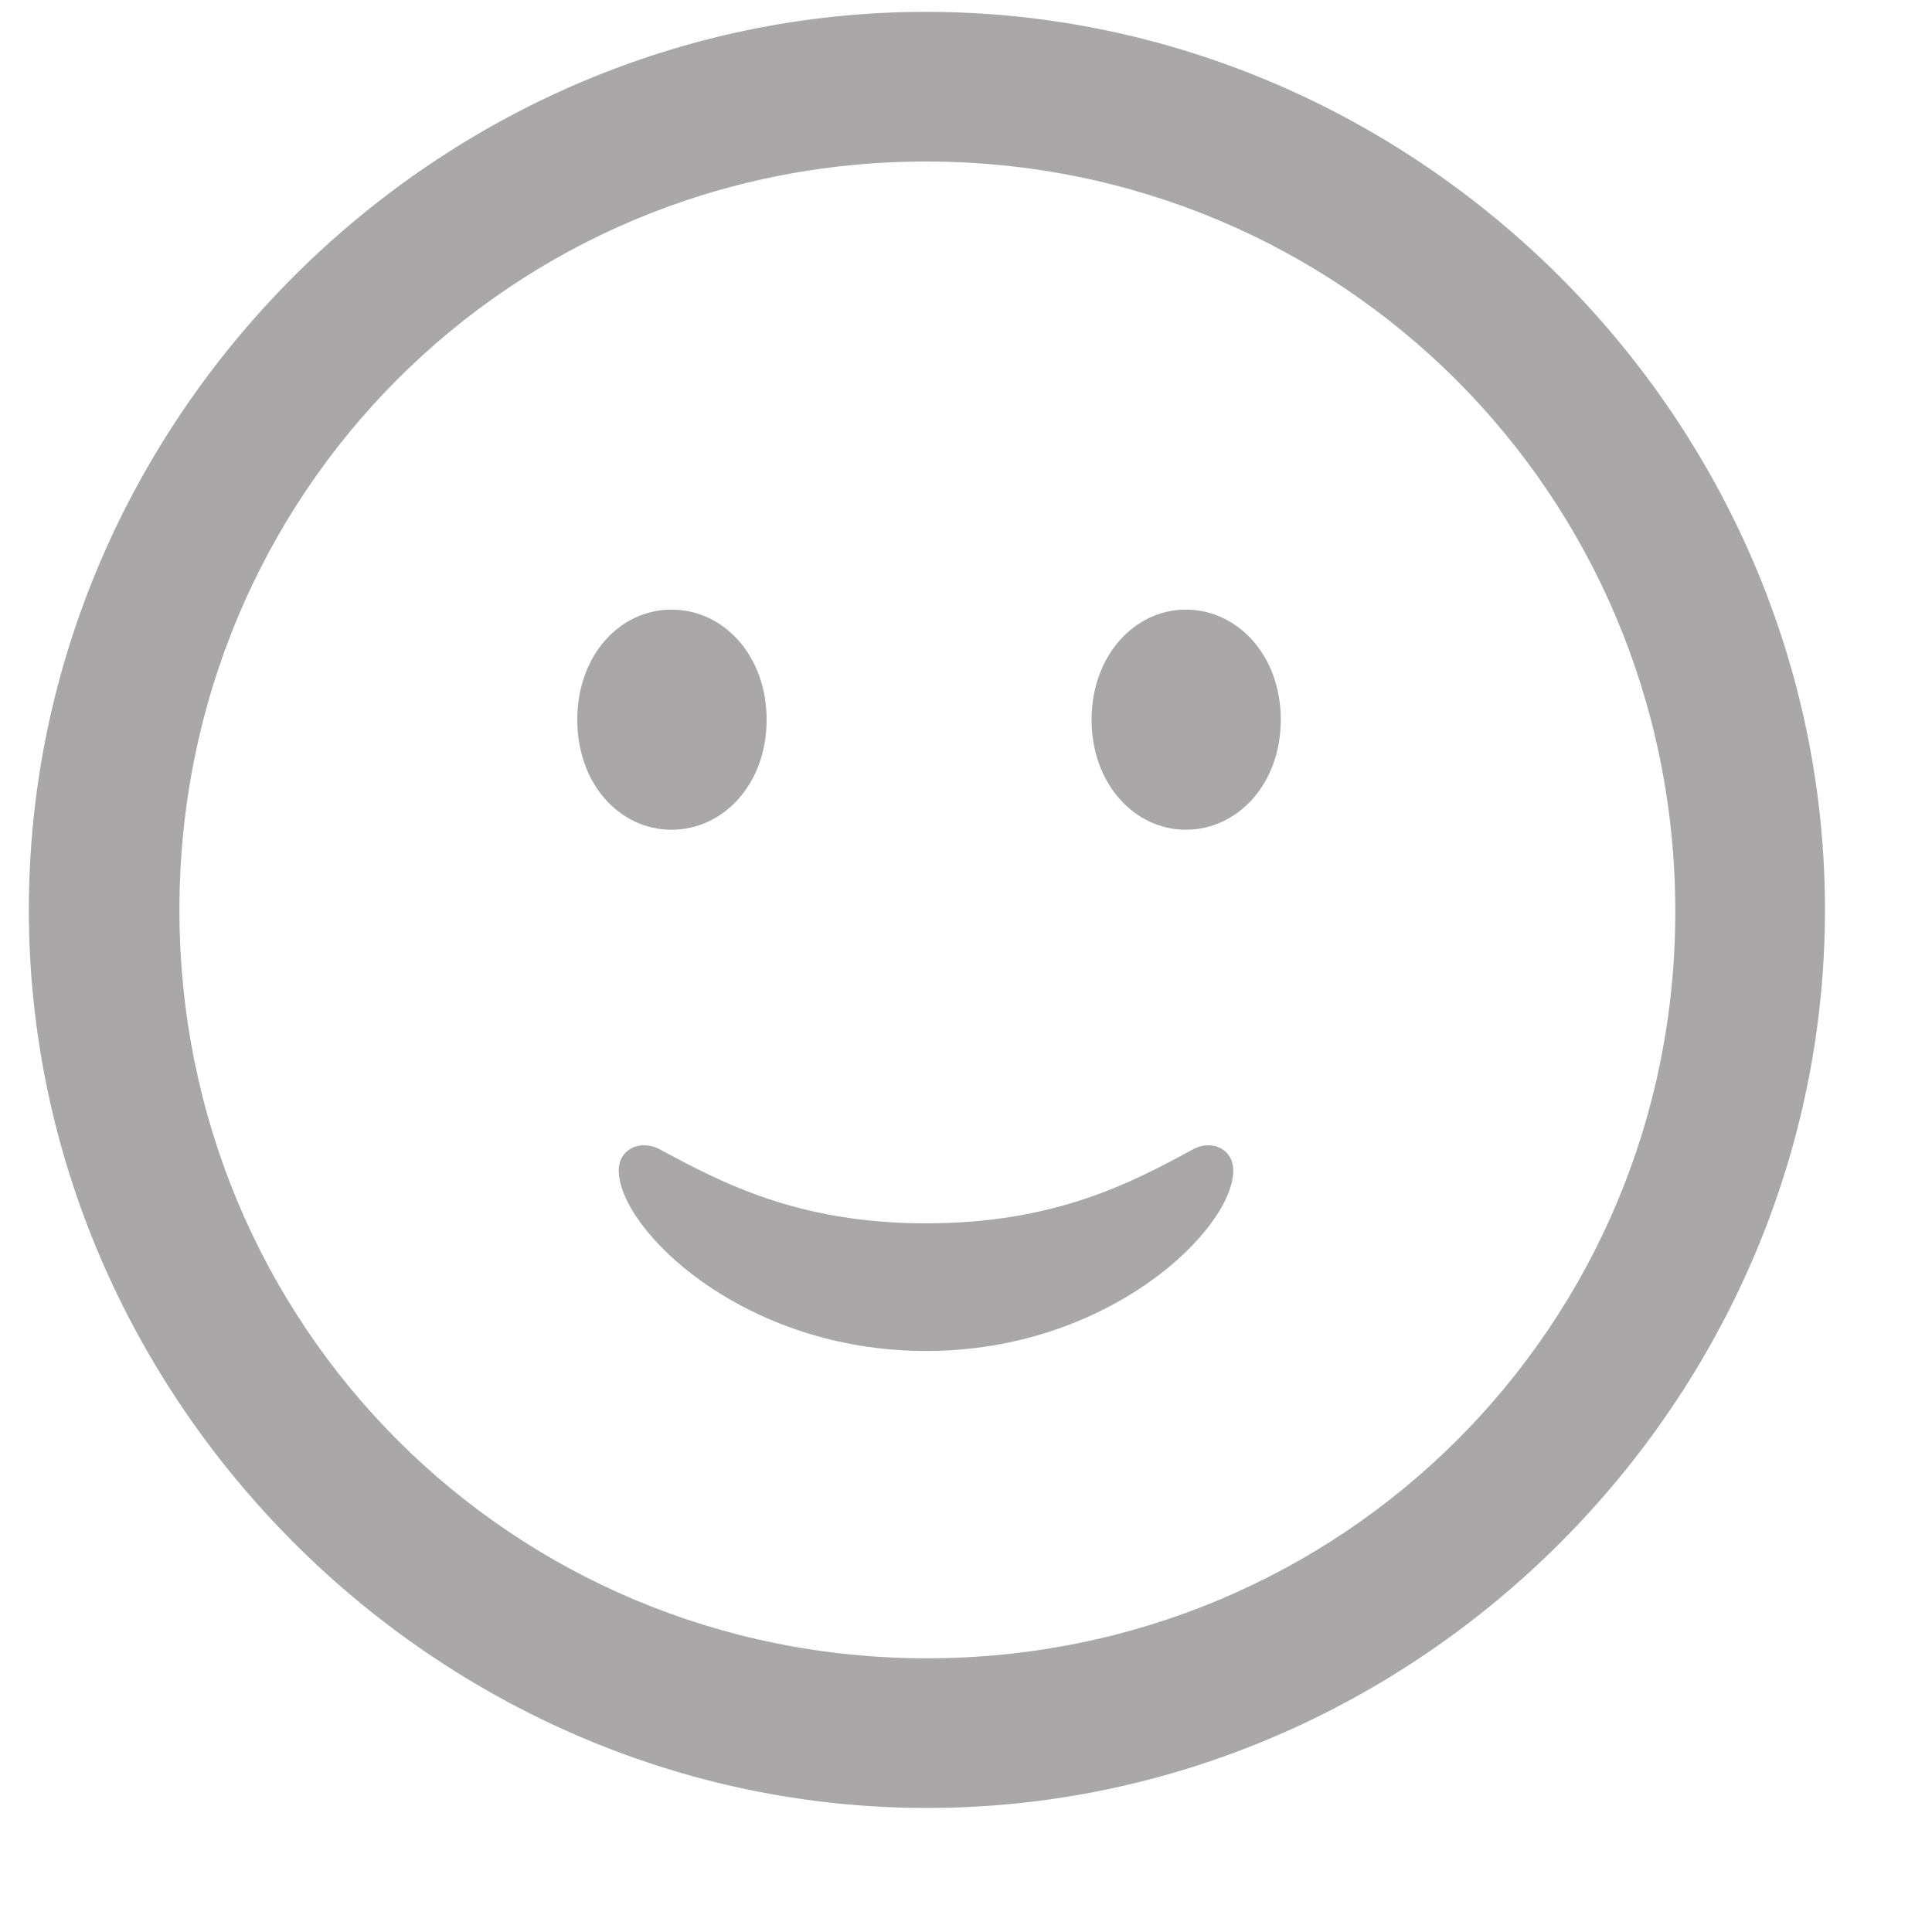
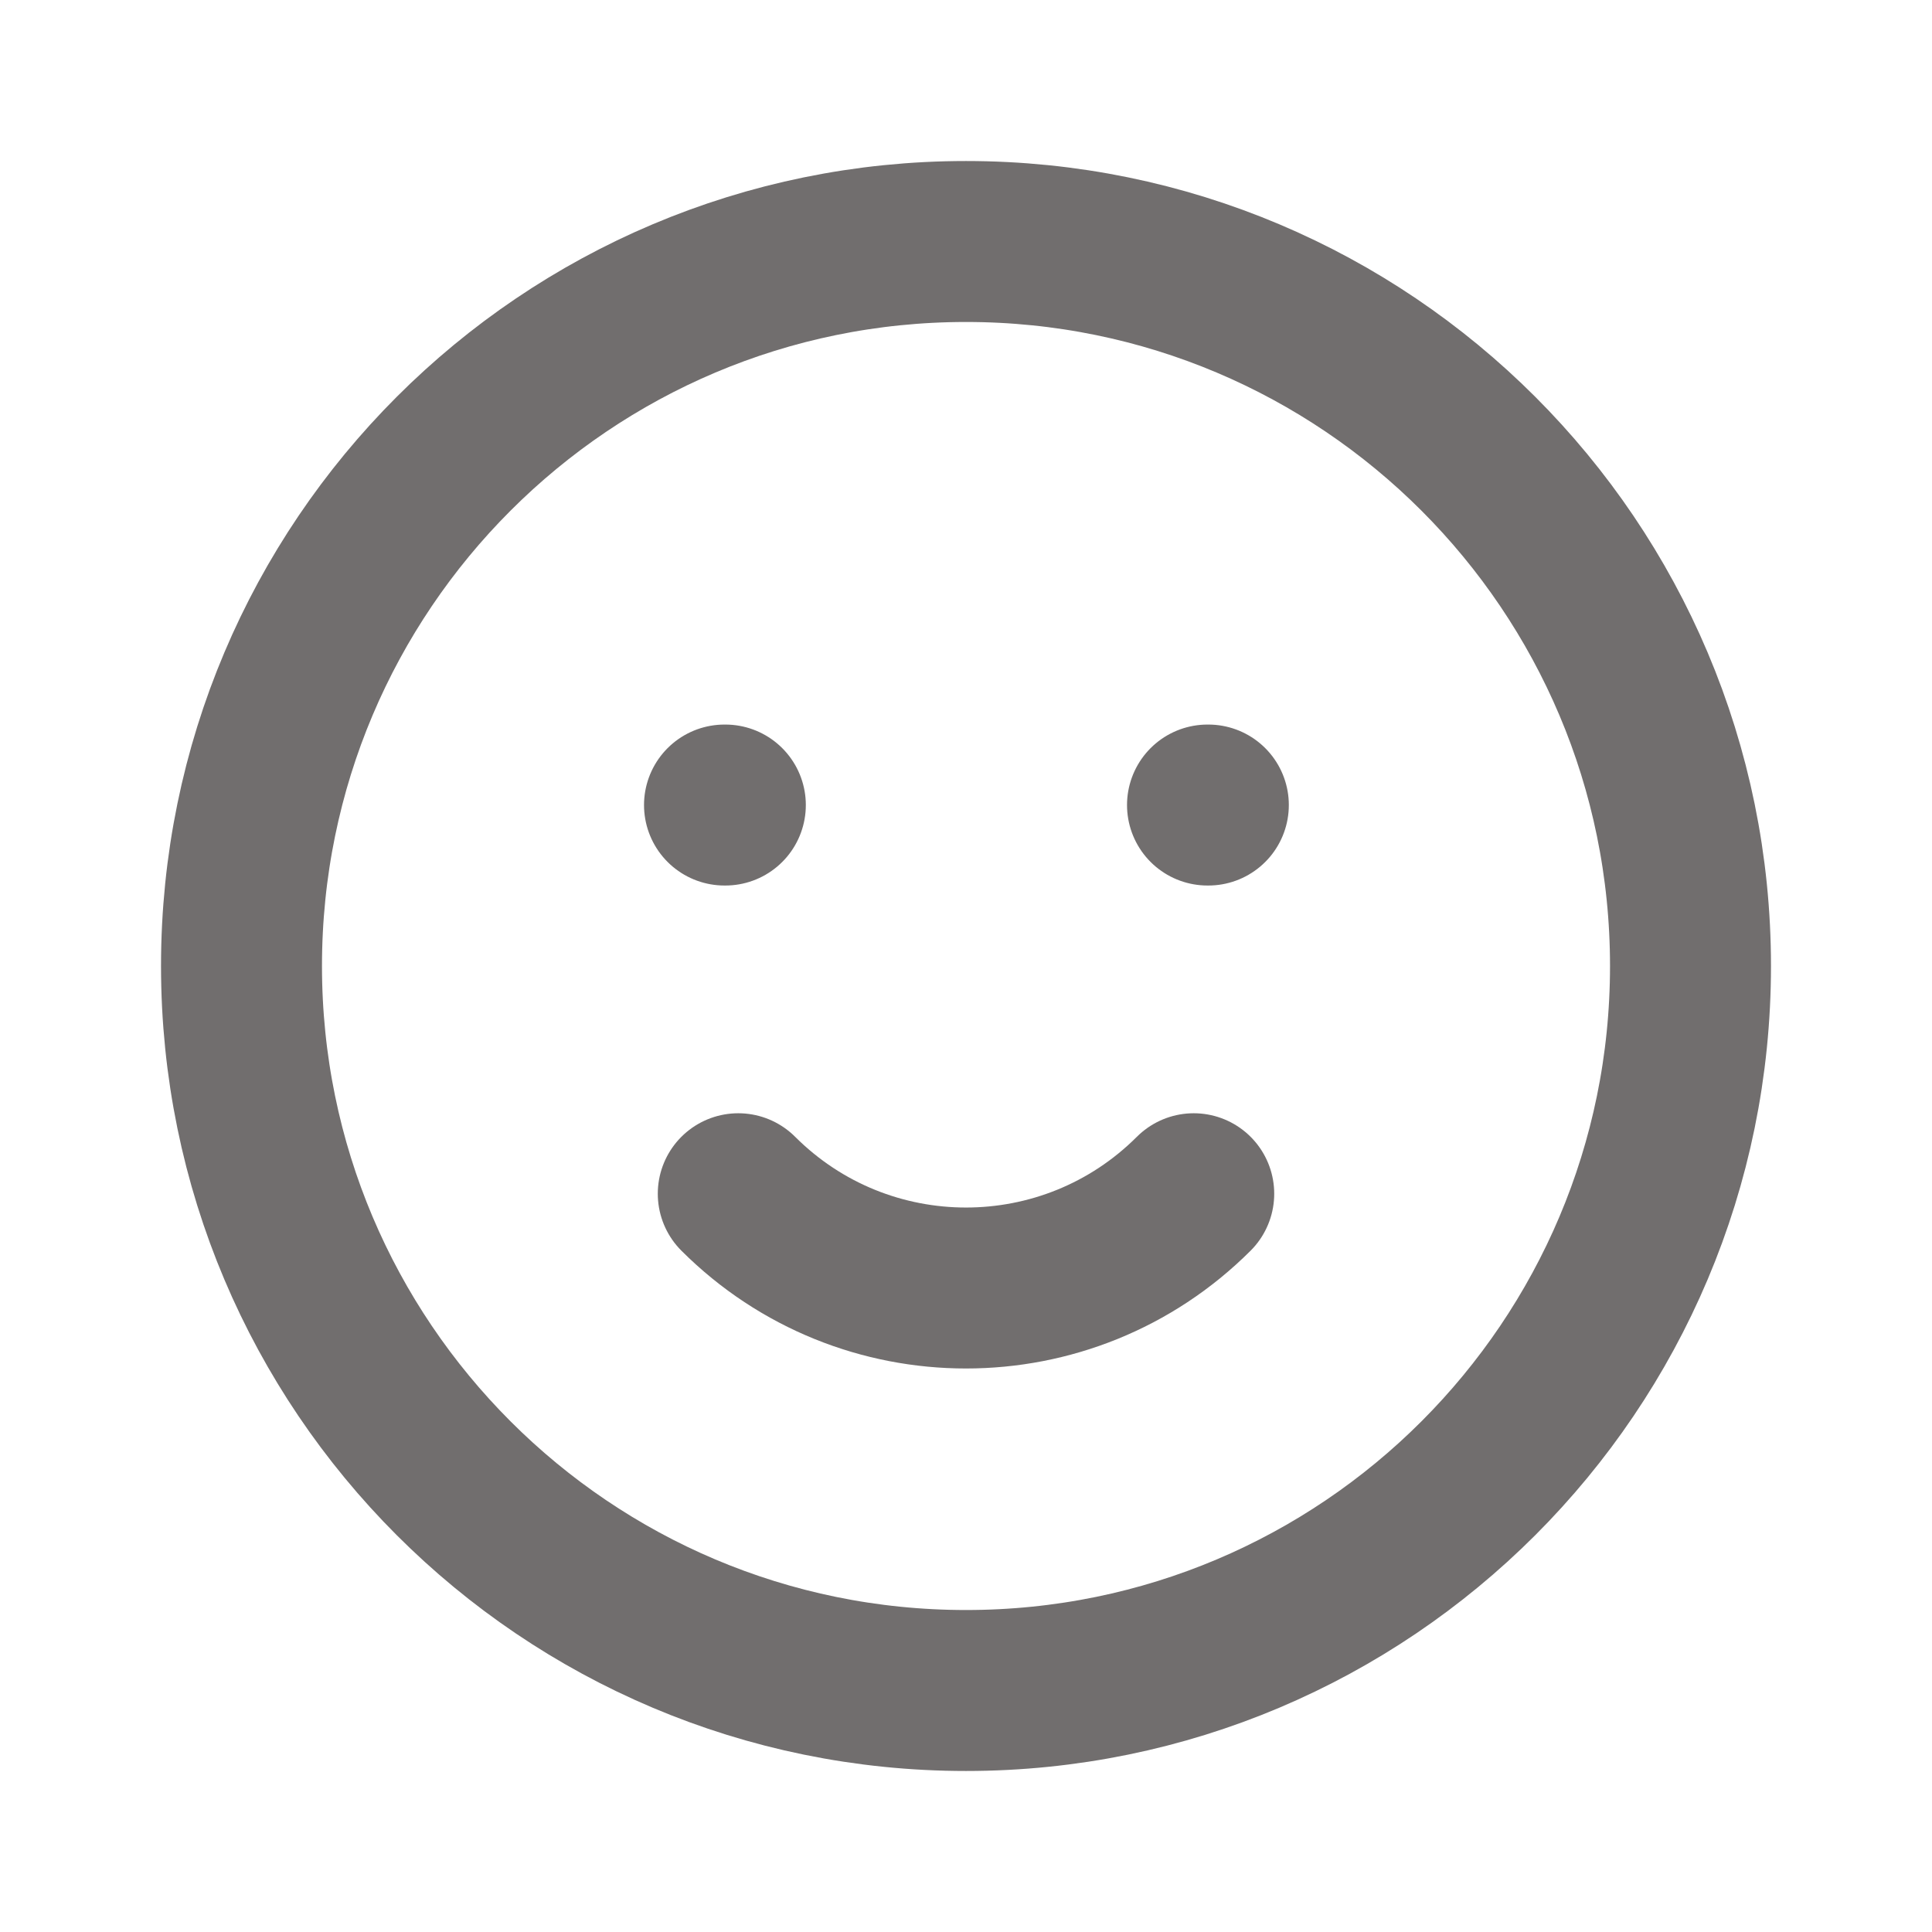
- <svg xmlns="http://www.w3.org/2000/svg" width="15" height="15" viewBox="0 0 15 15" fill="none">
-   <path d="M7.196 14.037C11.011 14.037 14.169 10.872 14.169 7.064C14.169 3.25 11.004 0.092 7.189 0.092C3.382 0.092 0.224 3.25 0.224 7.064C0.224 10.872 3.389 14.037 7.196 14.037ZM7.196 12.875C3.97 12.875 1.393 10.291 1.393 7.064C1.393 3.838 3.963 1.254 7.189 1.254C10.416 1.254 13 3.838 13.007 7.064C13.014 10.291 10.423 12.875 7.196 12.875ZM5.214 6.442C5.617 6.442 5.952 6.087 5.952 5.588C5.952 5.089 5.617 4.733 5.214 4.733C4.811 4.733 4.482 5.089 4.482 5.588C4.482 6.087 4.811 6.442 5.214 6.442ZM9.206 6.442C9.609 6.442 9.944 6.087 9.944 5.588C9.944 5.089 9.609 4.733 9.206 4.733C8.81 4.733 8.475 5.089 8.475 5.588C8.475 6.087 8.81 6.442 9.206 6.442ZM4.804 9.088C4.804 9.539 5.761 10.489 7.189 10.489C8.618 10.489 9.575 9.539 9.575 9.088C9.575 8.924 9.418 8.849 9.274 8.917C8.775 9.19 8.181 9.498 7.189 9.498C6.198 9.498 5.604 9.184 5.111 8.917C4.961 8.849 4.804 8.924 4.804 9.088Z" fill="#A9A7A7" />
+ <svg xmlns="http://www.w3.org/2000/svg" width="16" height="16" viewBox="0 0 16 16" fill="none">
+   <path d="M9.886 9.886C8.844 10.927 7.156 10.927 6.114 9.886M6 6.667H6.007M10 6.667H10.007M14 8C14 11.314 11.314 14 8 14C4.686 14 2 11.314 2 8C2 4.686 4.686 2 8 2C11.314 2 14 4.686 14 8Z" stroke="#716E6E" stroke-width="1.333" stroke-linecap="round" stroke-linejoin="round" />
</svg>
